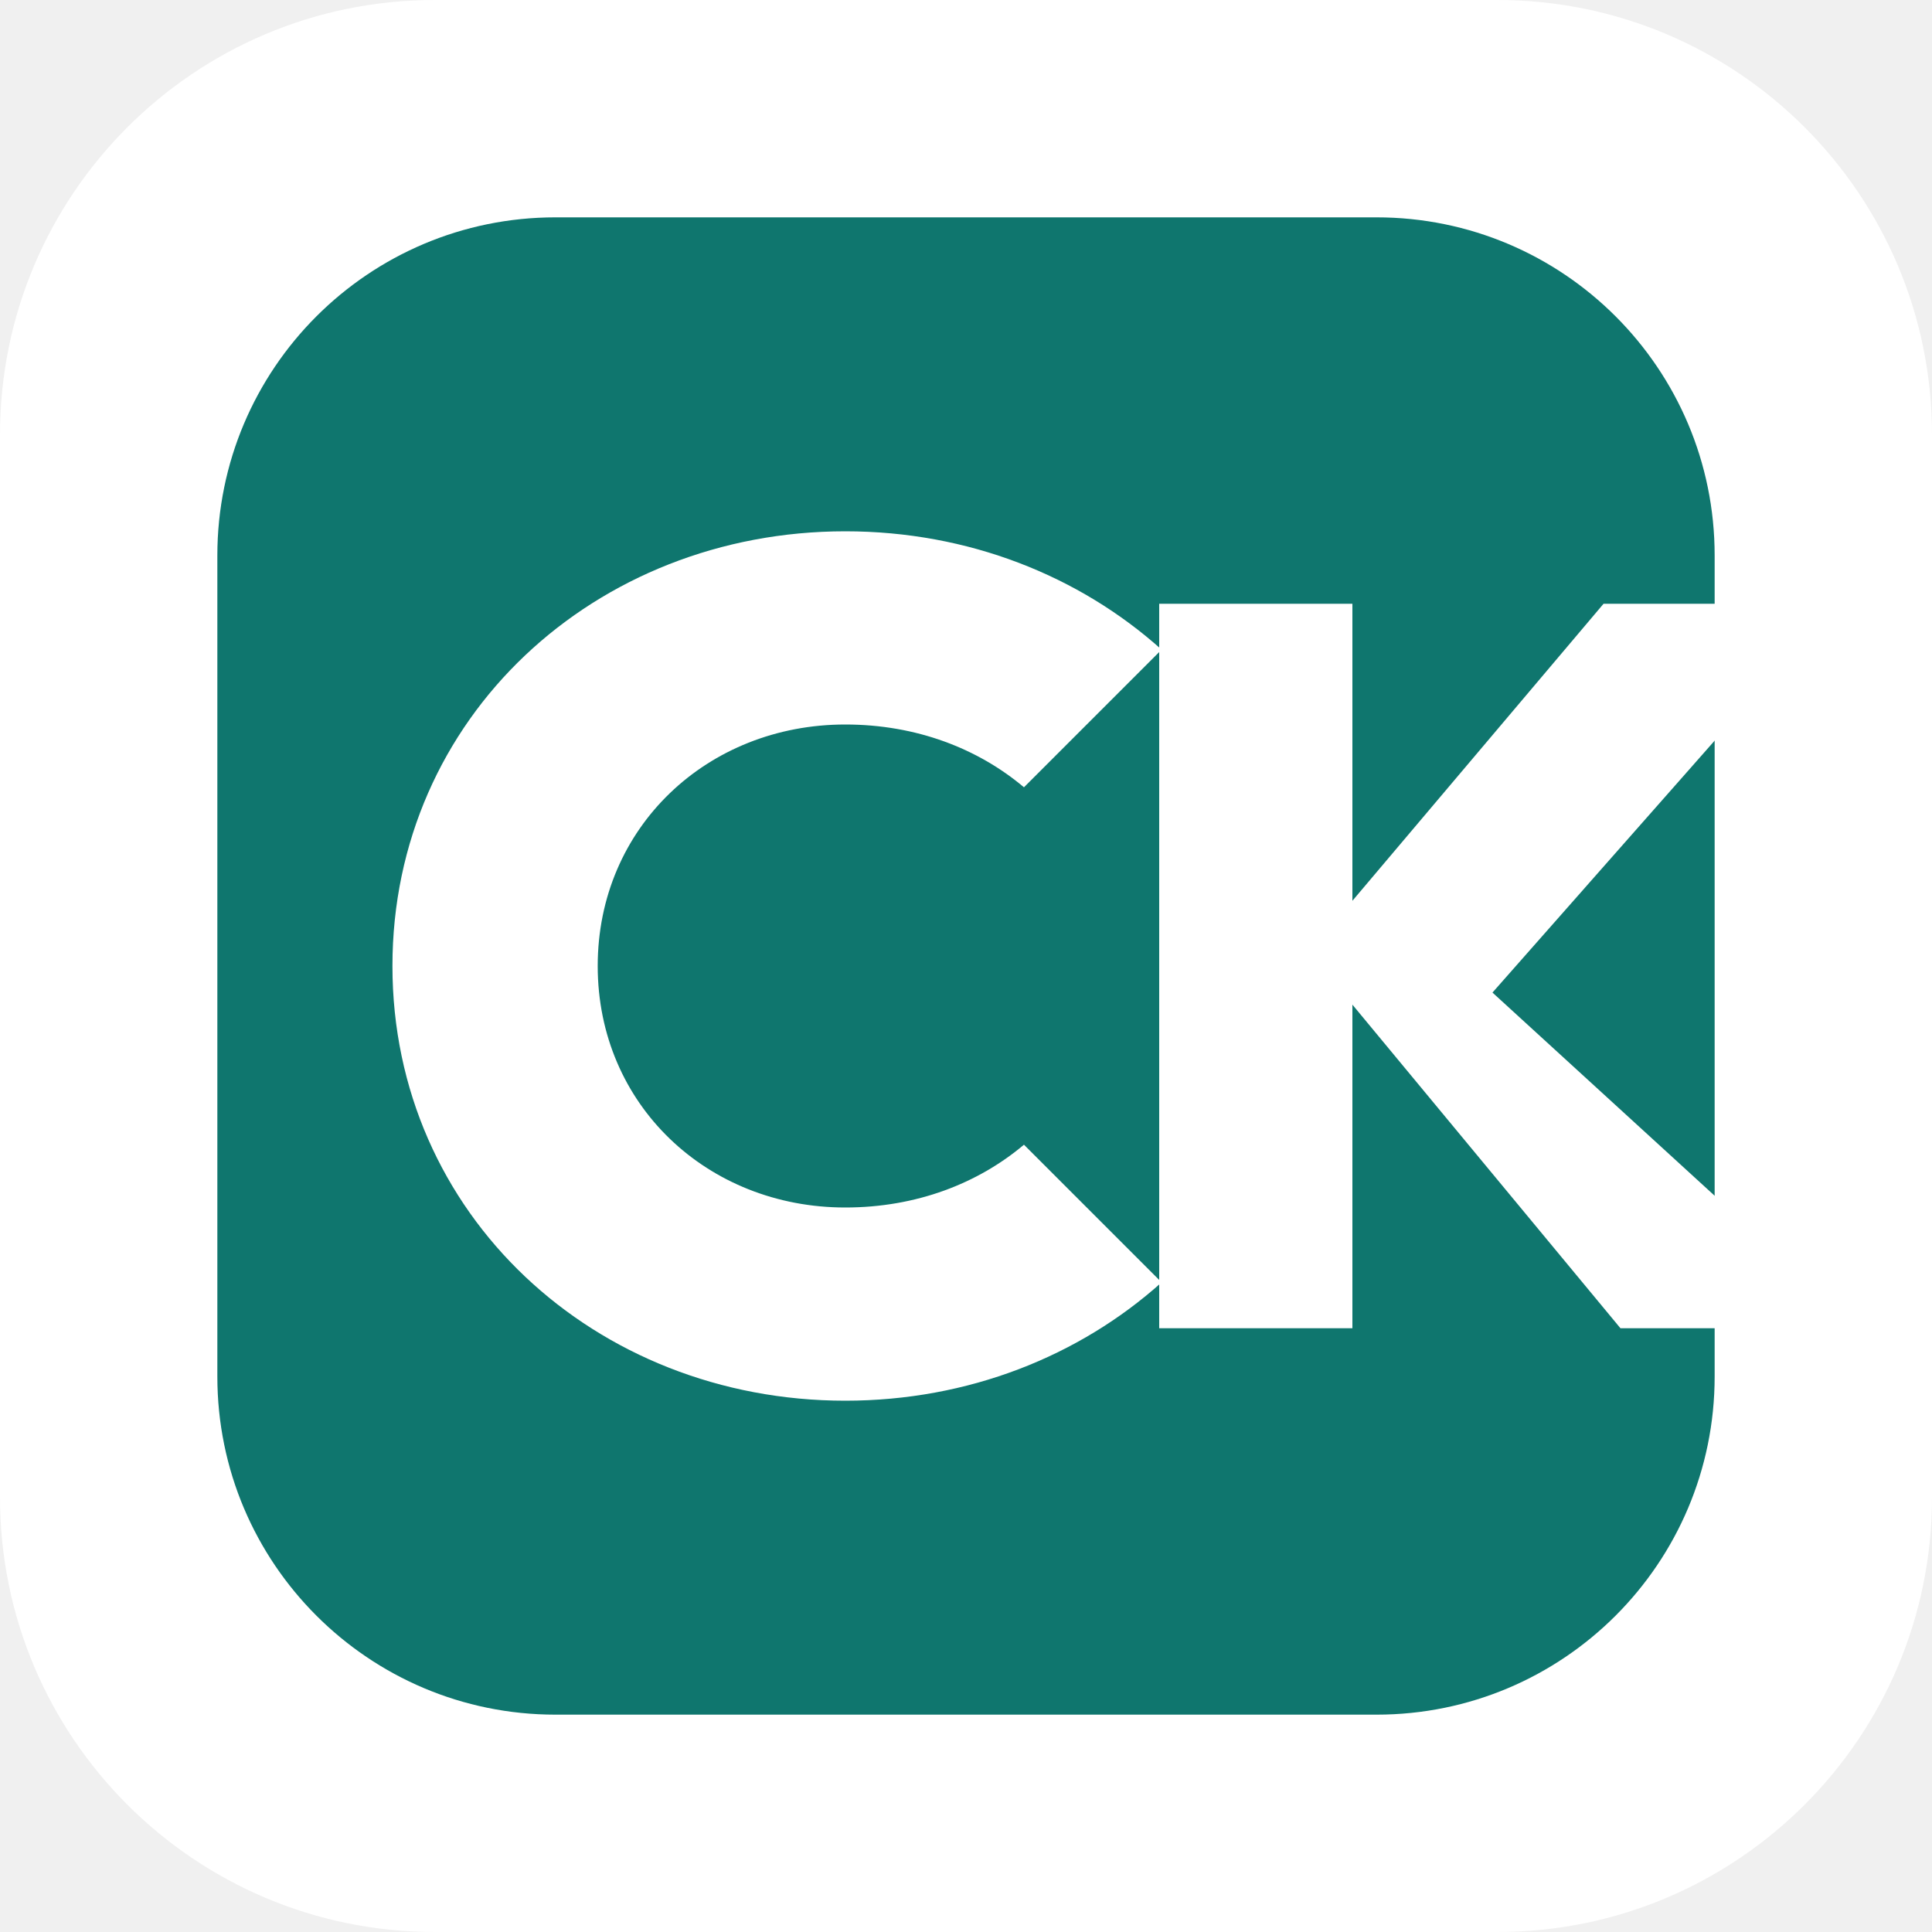
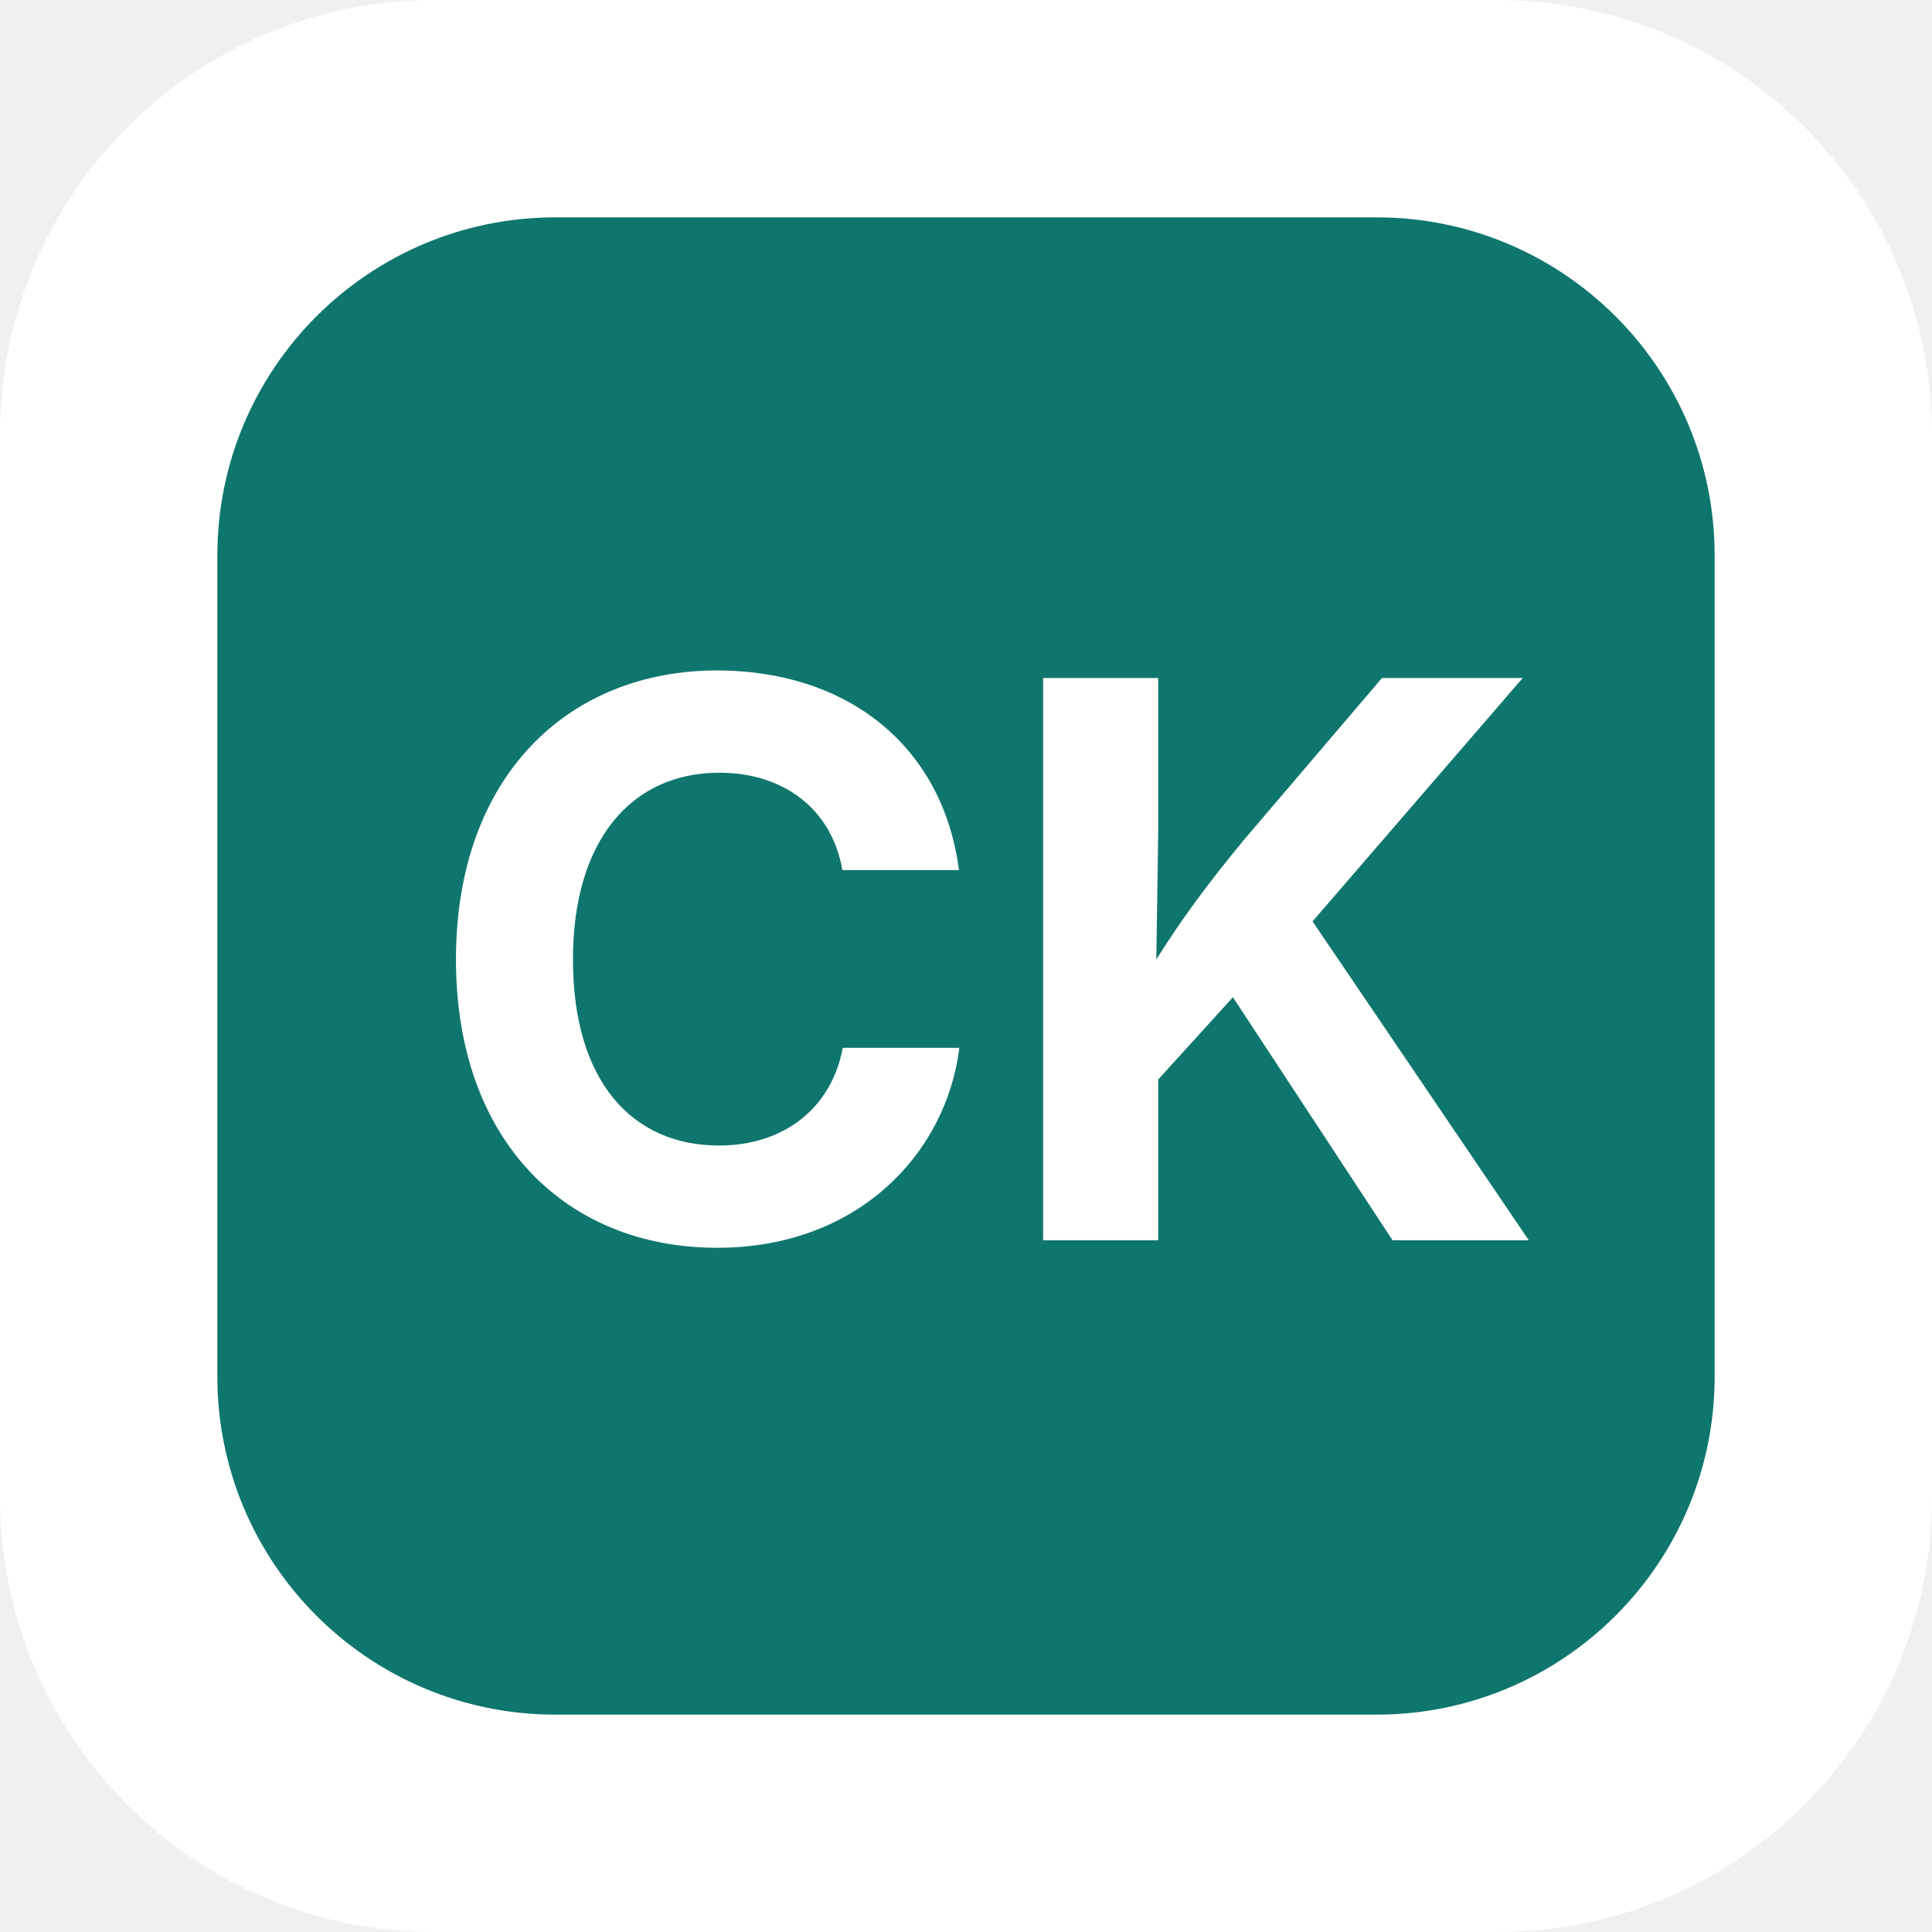
<svg xmlns="http://www.w3.org/2000/svg" width="160" height="160" viewBox="0 0 160 160">
  <rect width="160" height="160" rx="36" fill="#ffffff" />
  <rect x="18" y="18" width="124" height="124" rx="28" fill="#0f766e" />
-   <path fill="#ffffff" d="M70 44c-20.7 0-37.5 15.4-37.5 36S49.3 116 70 116c10.2 0 19.4-3.7 26.2-9.8l-11.4-11.4c-3.8 3.2-8.9 5.2-14.8 5.2-11.4 0-20.5-8.5-20.5-20s9.1-20 20.5-20c5.9 0 11 2 14.8 5.2l11.4-11.4C89.4 47.7 80.2 44 70 44z" />
-   <path fill="#ffffff" d="M96 50h16v24.6L132.8 50H152l-28.4 32.2L154 110h-19.8l-22.2-26.8V110H96V50z" />
+   <text x="81.51" y="102.71" text-anchor="middle" font-family="Inter" font-size="64" font-weight="700" fill="#ffffff">CK</text>
</svg>
